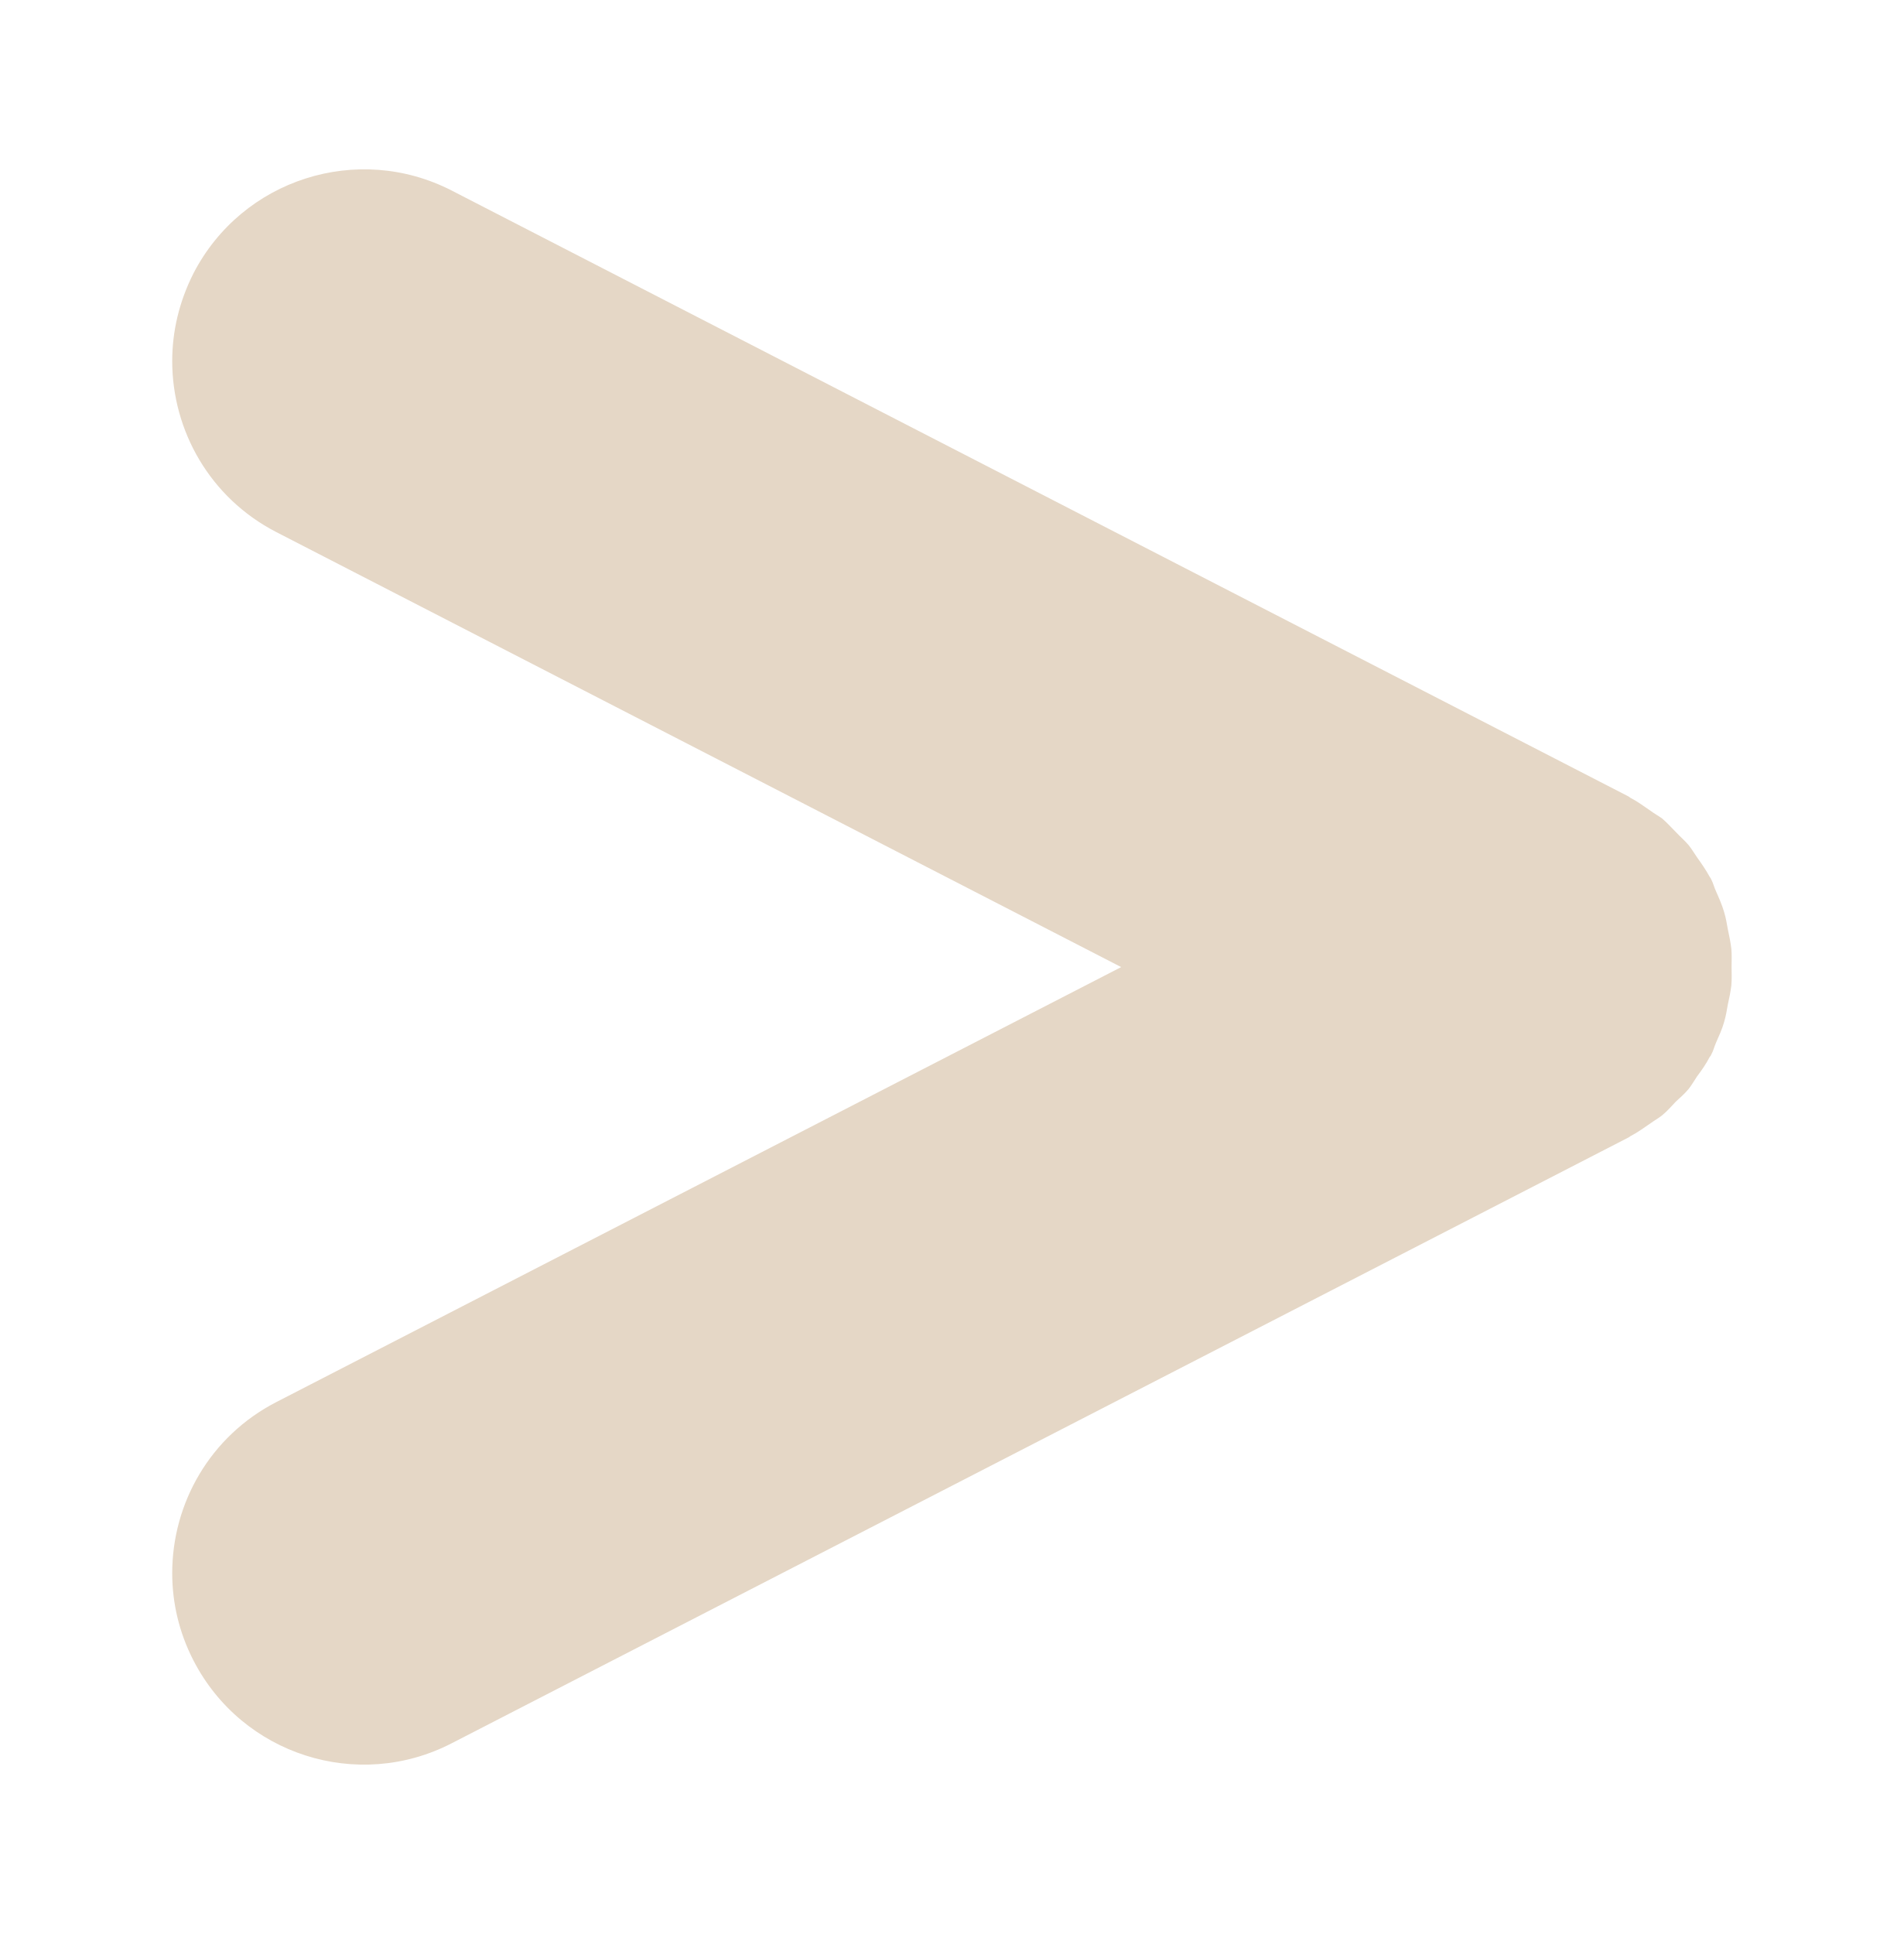
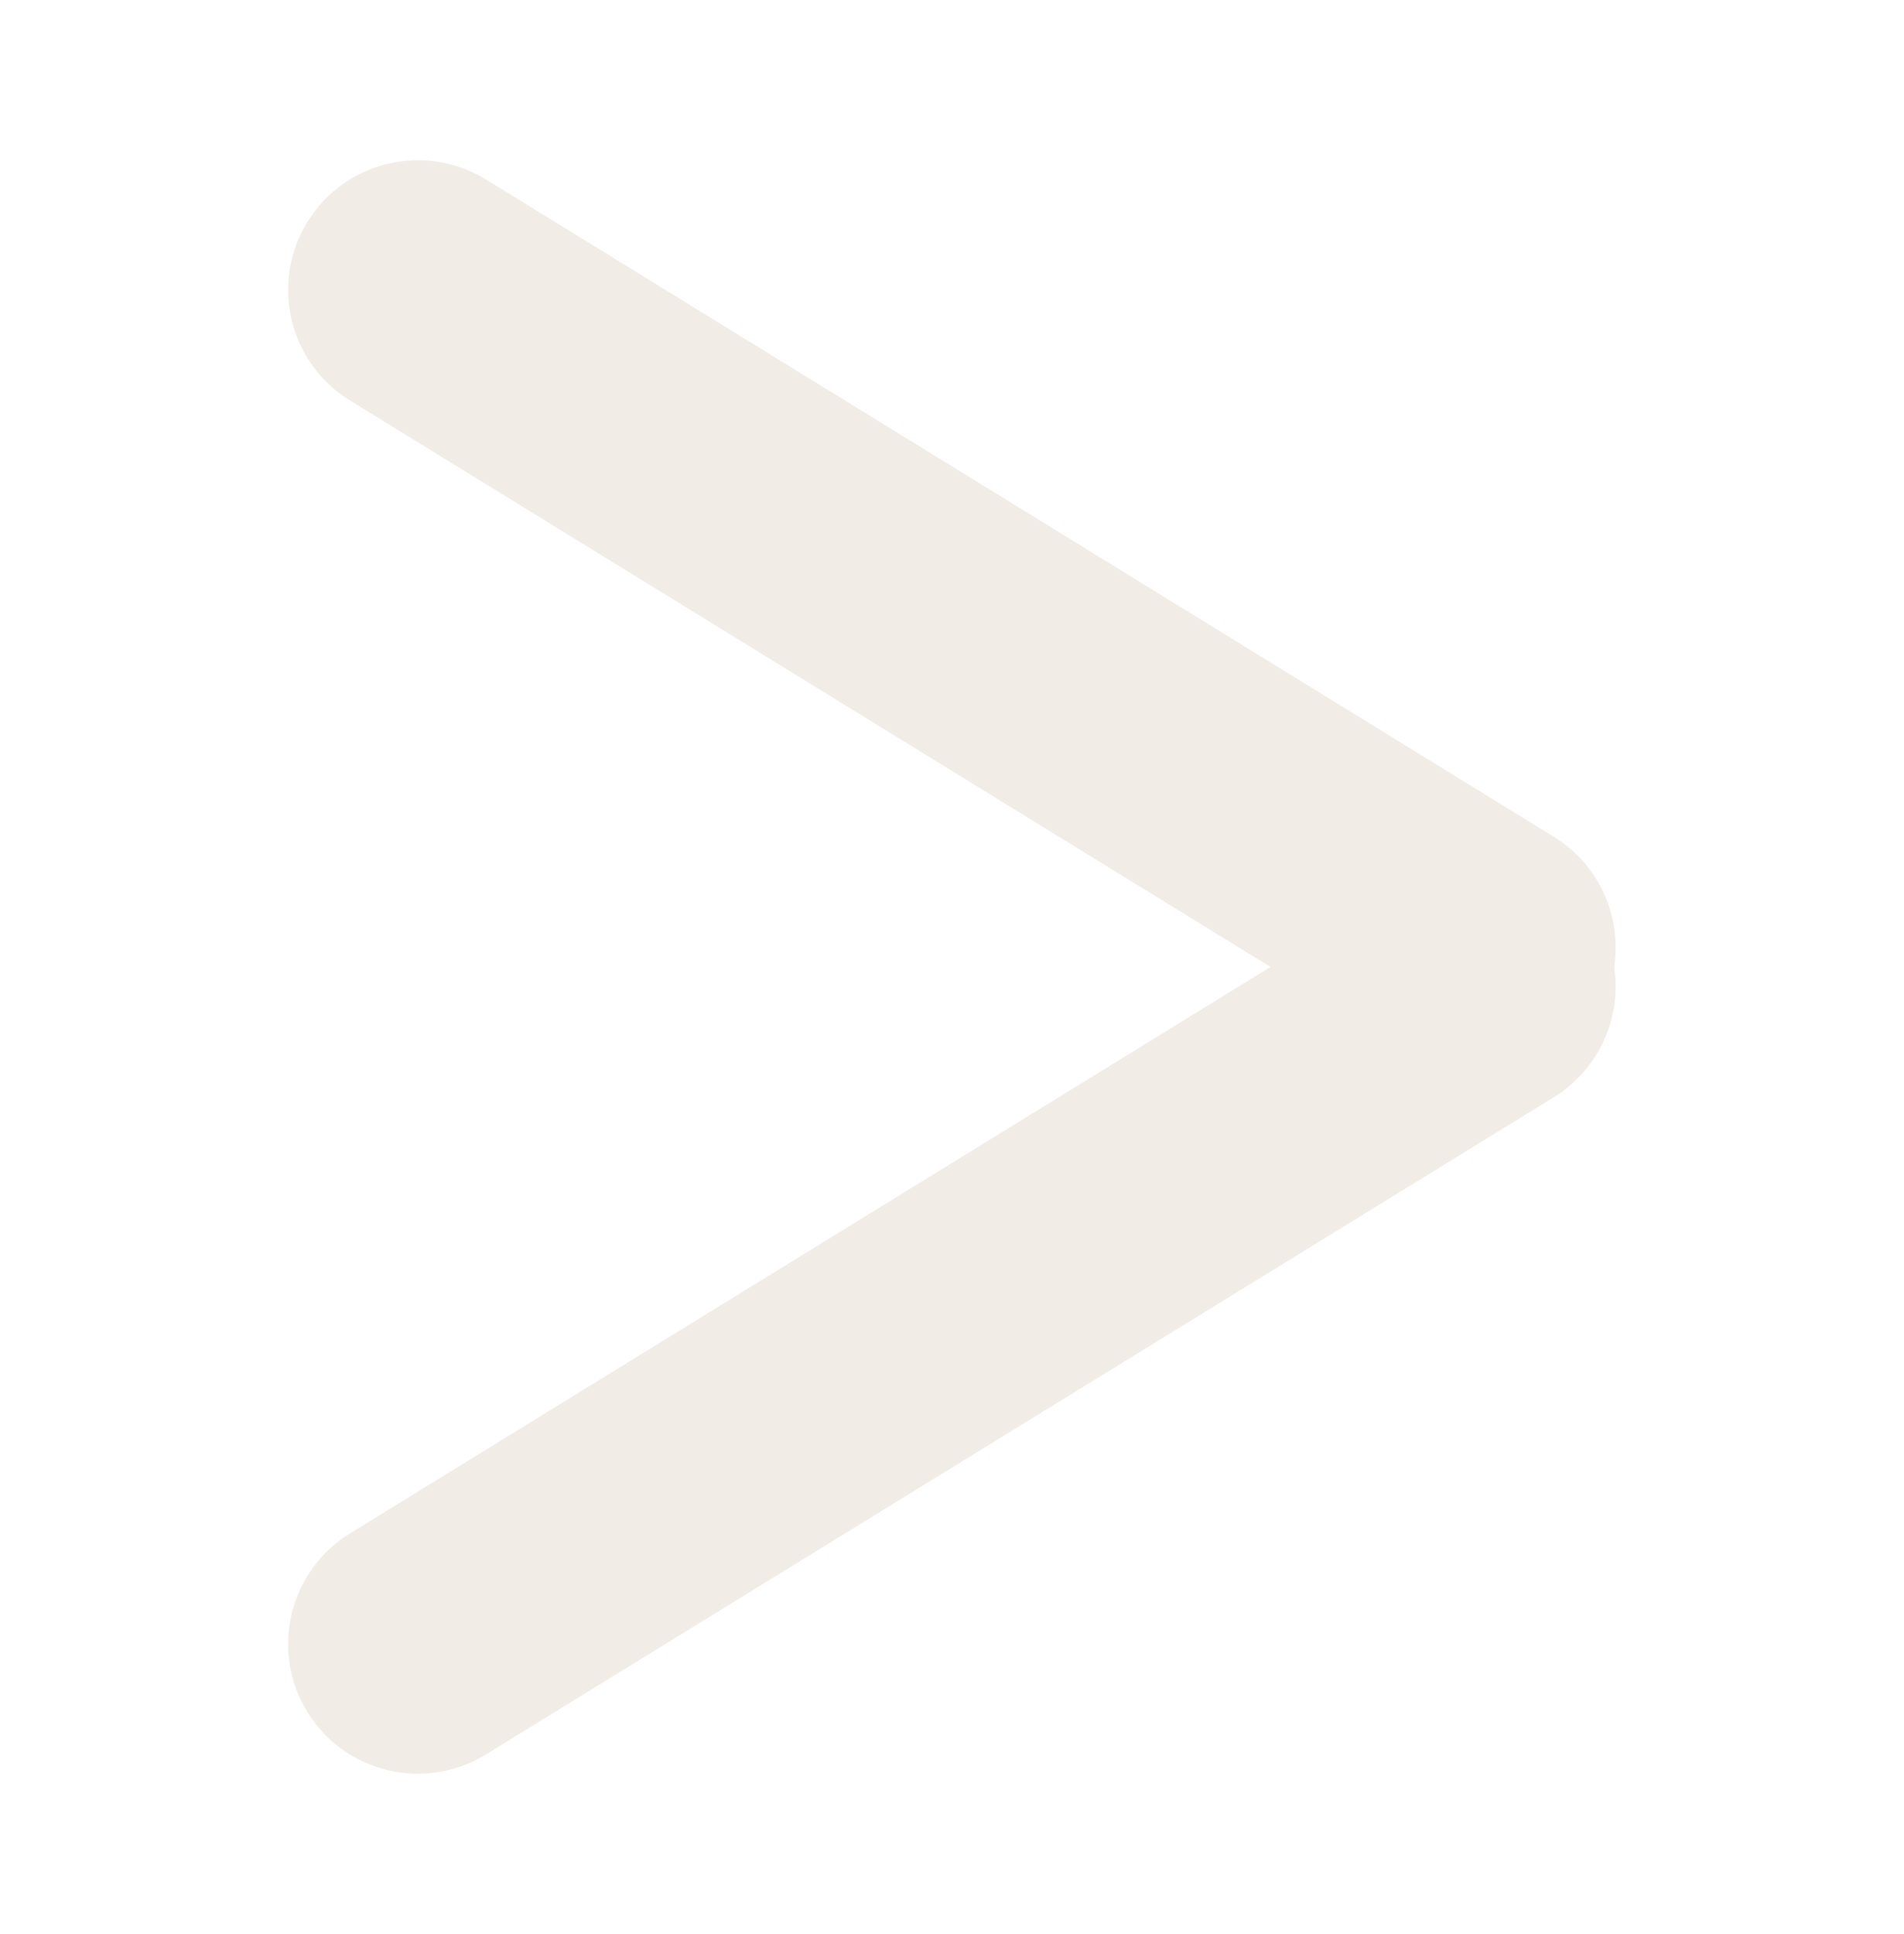
- <svg xmlns="http://www.w3.org/2000/svg" version="1.1" id="Layer_1" x="0px" y="0px" width="21.744px" height="22.092px" viewBox="1.039 0.565 21.744 22.092" enable-background="new 1.039 0.565 21.744 22.092" xml:space="preserve">
-   <path fill="#E5D7C6" d="M6.199,2.742l13.439,6.92c0.008,0.004,0.016,0.01,0.021,0.015c0.082,0.042,0.155,0.097,0.233,0.15  c0.042,0.032,0.09,0.057,0.132,0.088c0.054,0.046,0.104,0.102,0.156,0.154c0.048,0.052,0.104,0.099,0.149,0.153  c0.033,0.041,0.062,0.092,0.094,0.137c0.053,0.074,0.103,0.146,0.145,0.224c0.006,0.008,0.013,0.017,0.016,0.026  c0.024,0.045,0.034,0.093,0.056,0.139c0.034,0.077,0.068,0.154,0.091,0.233c0.021,0.068,0.032,0.136,0.044,0.203  c0.016,0.071,0.03,0.144,0.039,0.216c0.007,0.069,0.003,0.14,0.003,0.211c0,0.068,0.004,0.139-0.003,0.213  c-0.009,0.073-0.023,0.142-0.039,0.211c-0.012,0.07-0.023,0.137-0.044,0.207c-0.022,0.079-0.057,0.155-0.091,0.232  c-0.021,0.047-0.031,0.095-0.056,0.139c-0.003,0.01-0.01,0.019-0.016,0.024c-0.042,0.081-0.092,0.153-0.145,0.223  c-0.031,0.047-0.061,0.098-0.094,0.141c-0.043,0.053-0.099,0.102-0.149,0.148c-0.051,0.053-0.1,0.111-0.156,0.156  c-0.041,0.033-0.089,0.059-0.128,0.088c-0.079,0.055-0.155,0.109-0.237,0.152c-0.008,0.004-0.013,0.012-0.021,0.014L6.199,20.478  c-1.074,0.555-2.395,0.133-2.95-0.945c-0.165-0.32-0.243-0.66-0.243-0.998c0-0.799,0.433-1.564,1.187-1.953l9.652-4.97l-9.652-4.97  C3.438,6.252,3.006,5.485,3.006,4.69c0-0.337,0.078-0.677,0.243-1.003C3.805,2.611,5.125,2.19,6.199,2.742z" />
+ <svg xmlns="http://www.w3.org/2000/svg" version="1.1" id="Layer_1" x="0px" y="0px" width="21.744px" height="22.092px" viewBox="0 0 21.744 22.092" enable-background="new 0 0 21.744 22.092" xml:space="preserve">
+   <path fill="#E5D7C6" d="M72.707,0.922l13.438,6.92c0.008,0.004,0.016,0.01,0.021,0.015c0.082,0.042,0.154,0.097,0.232,0.15  c0.043,0.032,0.09,0.057,0.133,0.088c0.054,0.046,0.104,0.102,0.156,0.154c0.047,0.052,0.104,0.099,0.148,0.153  c0.033,0.041,0.062,0.092,0.094,0.137c0.053,0.074,0.104,0.146,0.145,0.224c0.007,0.008,0.014,0.017,0.017,0.026  c0.024,0.045,0.034,0.093,0.056,0.139c0.034,0.077,0.068,0.154,0.092,0.233c0.021,0.068,0.031,0.136,0.043,0.203  c0.017,0.071,0.031,0.144,0.039,0.216c0.008,0.069,0.004,0.14,0.004,0.21c0,0.068,0.004,0.14-0.004,0.213  c-0.008,0.074-0.022,0.143-0.039,0.212c-0.012,0.069-0.022,0.137-0.043,0.207c-0.022,0.079-0.058,0.155-0.092,0.231  c-0.021,0.047-0.031,0.096-0.056,0.139c-0.003,0.011-0.01,0.02-0.017,0.025c-0.041,0.08-0.092,0.152-0.145,0.223  c-0.031,0.047-0.061,0.098-0.094,0.141c-0.043,0.053-0.1,0.102-0.148,0.148c-0.052,0.053-0.101,0.111-0.156,0.156  c-0.041,0.032-0.09,0.059-0.129,0.088c-0.078,0.055-0.154,0.108-0.236,0.151c-0.008,0.004-0.014,0.013-0.021,0.015l-13.438,6.918  c-1.074,0.556-2.396,0.133-2.95-0.944c-0.165-0.32-0.243-0.66-0.243-0.998c0-0.8,0.433-1.563,1.187-1.953l9.652-4.97L70.7,4.822  c-0.754-0.39-1.187-1.157-1.187-1.952c0-0.337,0.078-0.677,0.243-1.003C70.313,0.791,71.633,0.37,72.707,0.922z" />
+   <path fill="#F2ECE7" d="M17.747,9.558c0.698,0.43,0.916,1.342,0.487,2.039l0,0c-0.429,0.697-1.342,0.914-2.04,0.484L3.996,4.574  C3.299,4.145,3.081,3.23,3.512,2.534l0,0c0.429-0.695,1.34-0.912,2.037-0.485L17.747,9.558z" />
+   <path fill="#F2ECE7" d="M5.549,20.042c-0.697,0.428-1.608,0.211-2.037-0.484l0,0c-0.431-0.697-0.213-1.611,0.484-2.041l12.198-7.507  c0.698-0.43,1.611-0.213,2.04,0.485l0,0c0.429,0.697,0.211,1.608-0.487,2.039L5.549,20.042z" />
+   <path fill="#F2ECE7" d="M29.12,40.238c-0.58-0.58-1.519-0.58-2.097-0.002l0,0c-0.579,0.579-0.579,1.518,0,2.098l13.425,13.424  c0.578,0.578,1.518,0.578,2.096-0.002l0,0c0.578-0.578,0.578-1.516,0-2.094L29.12,40.238z" />
</svg>
